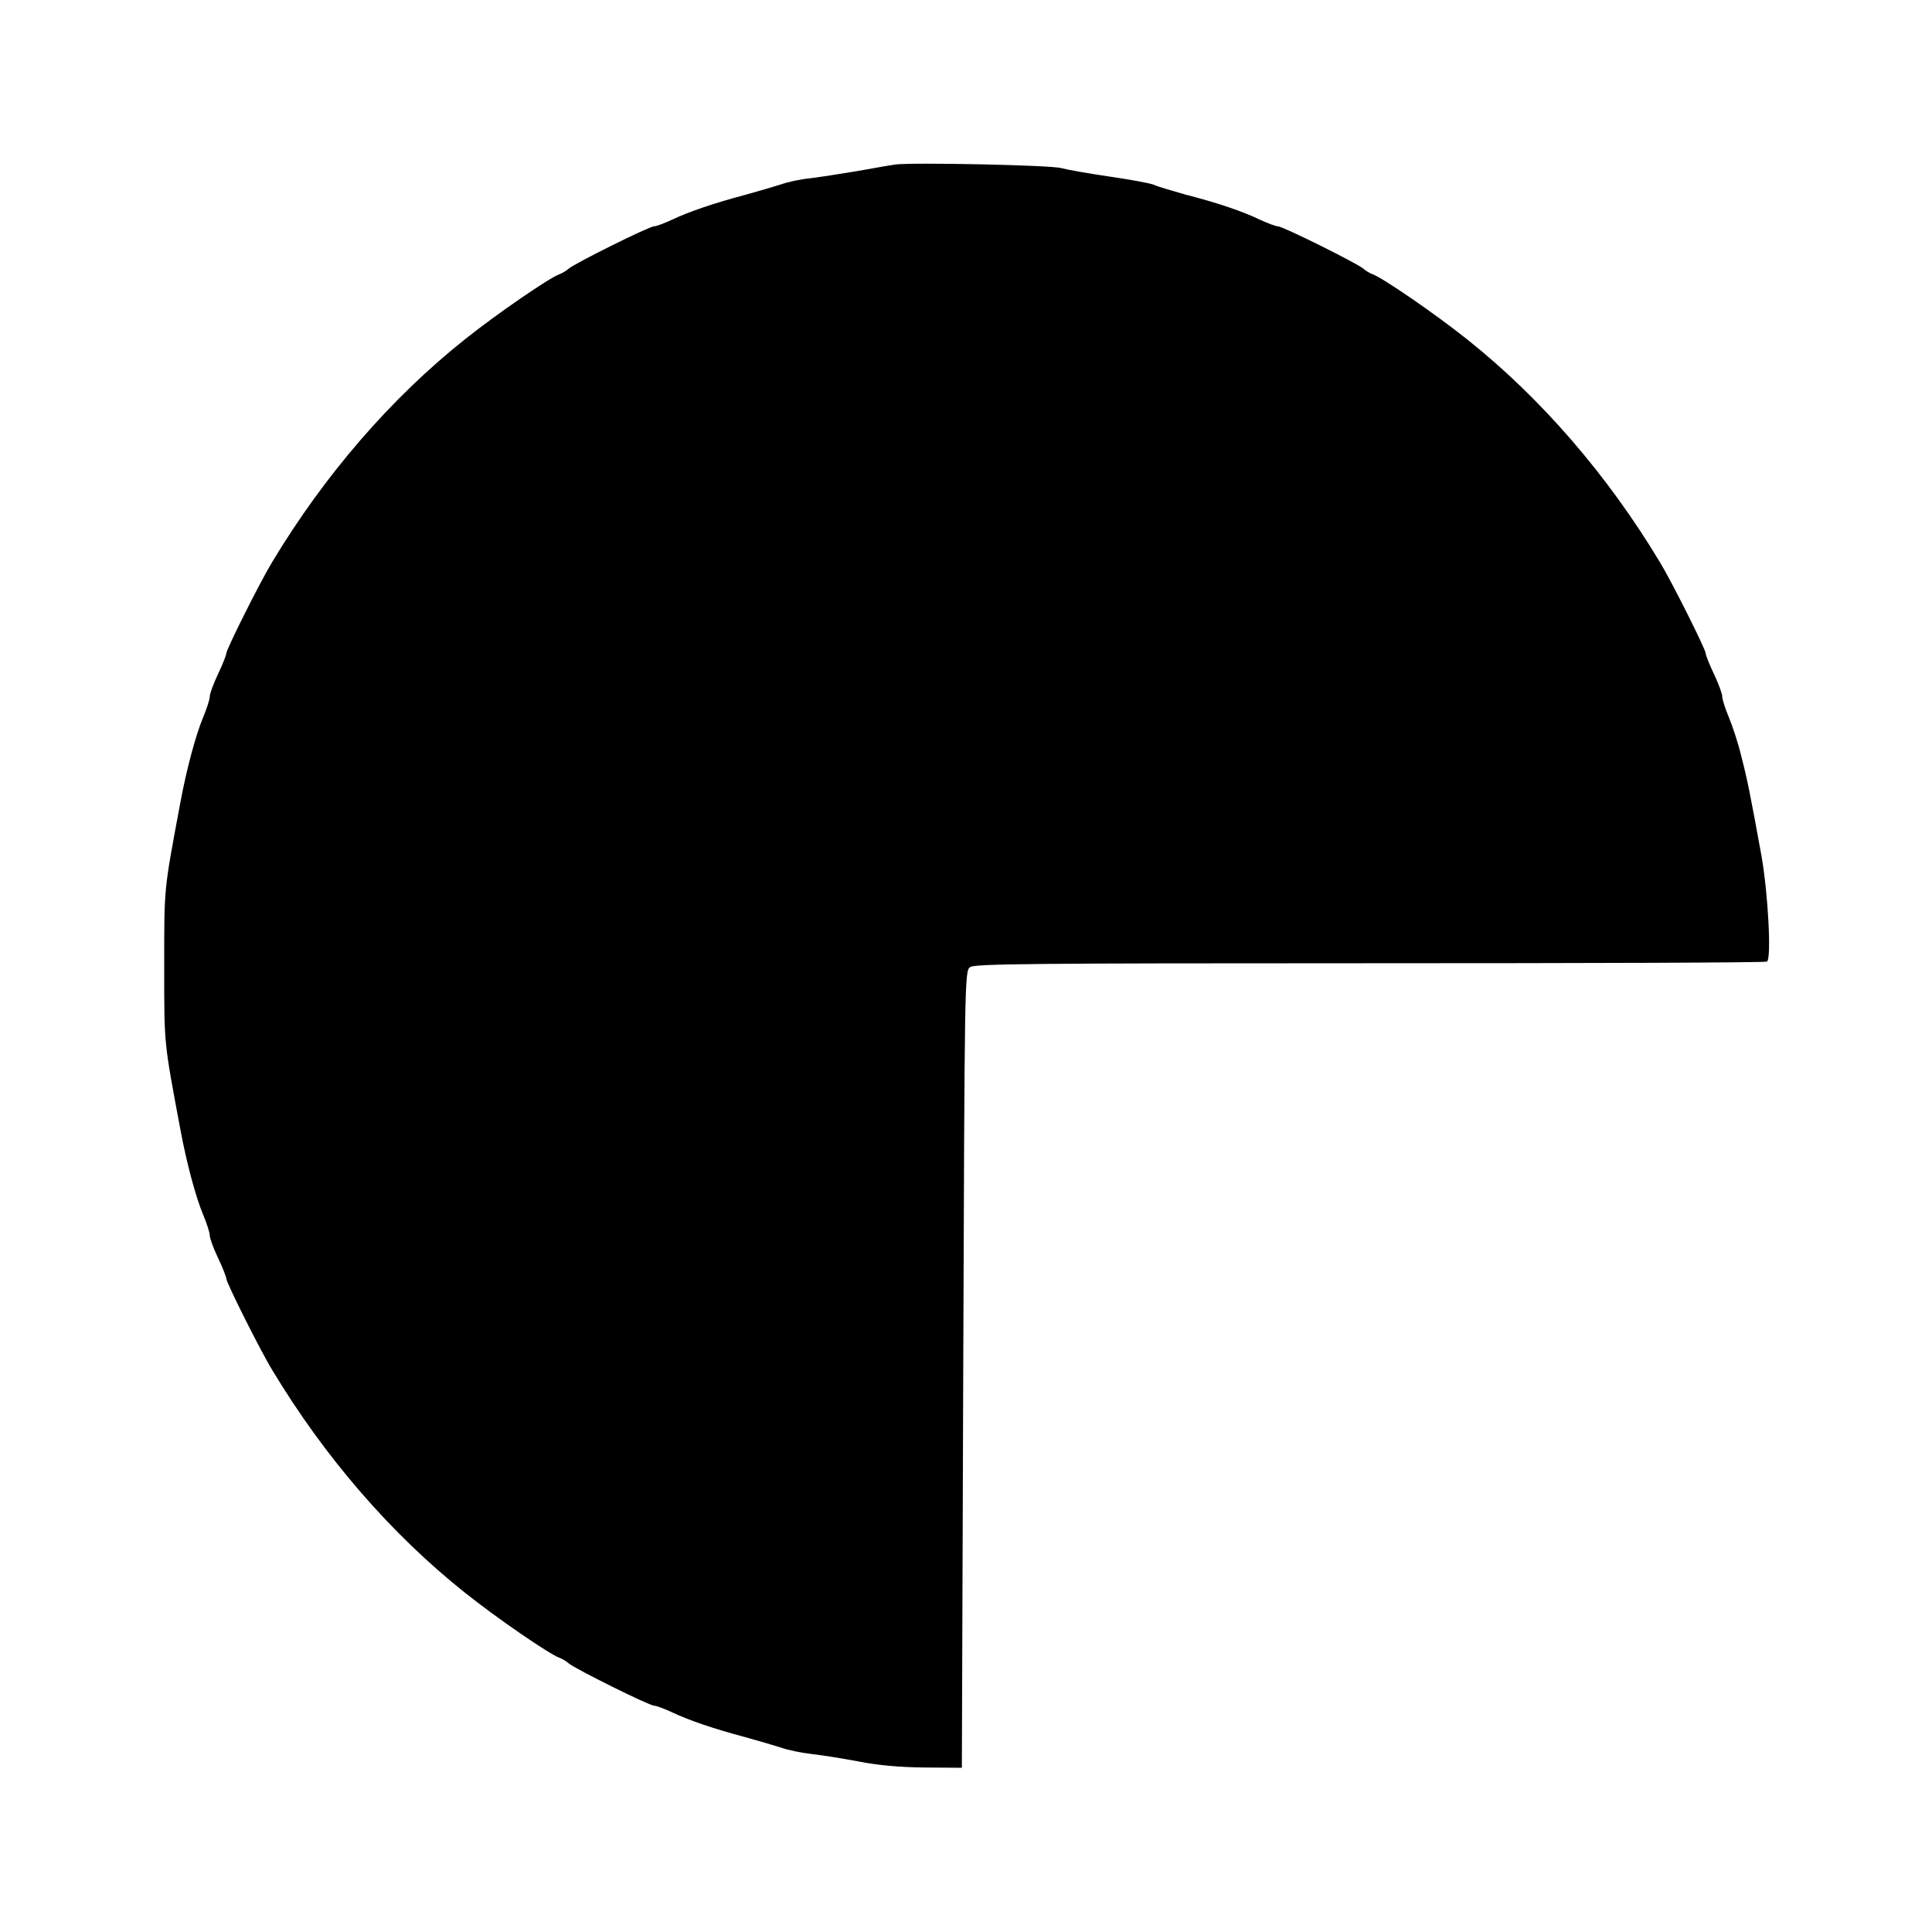
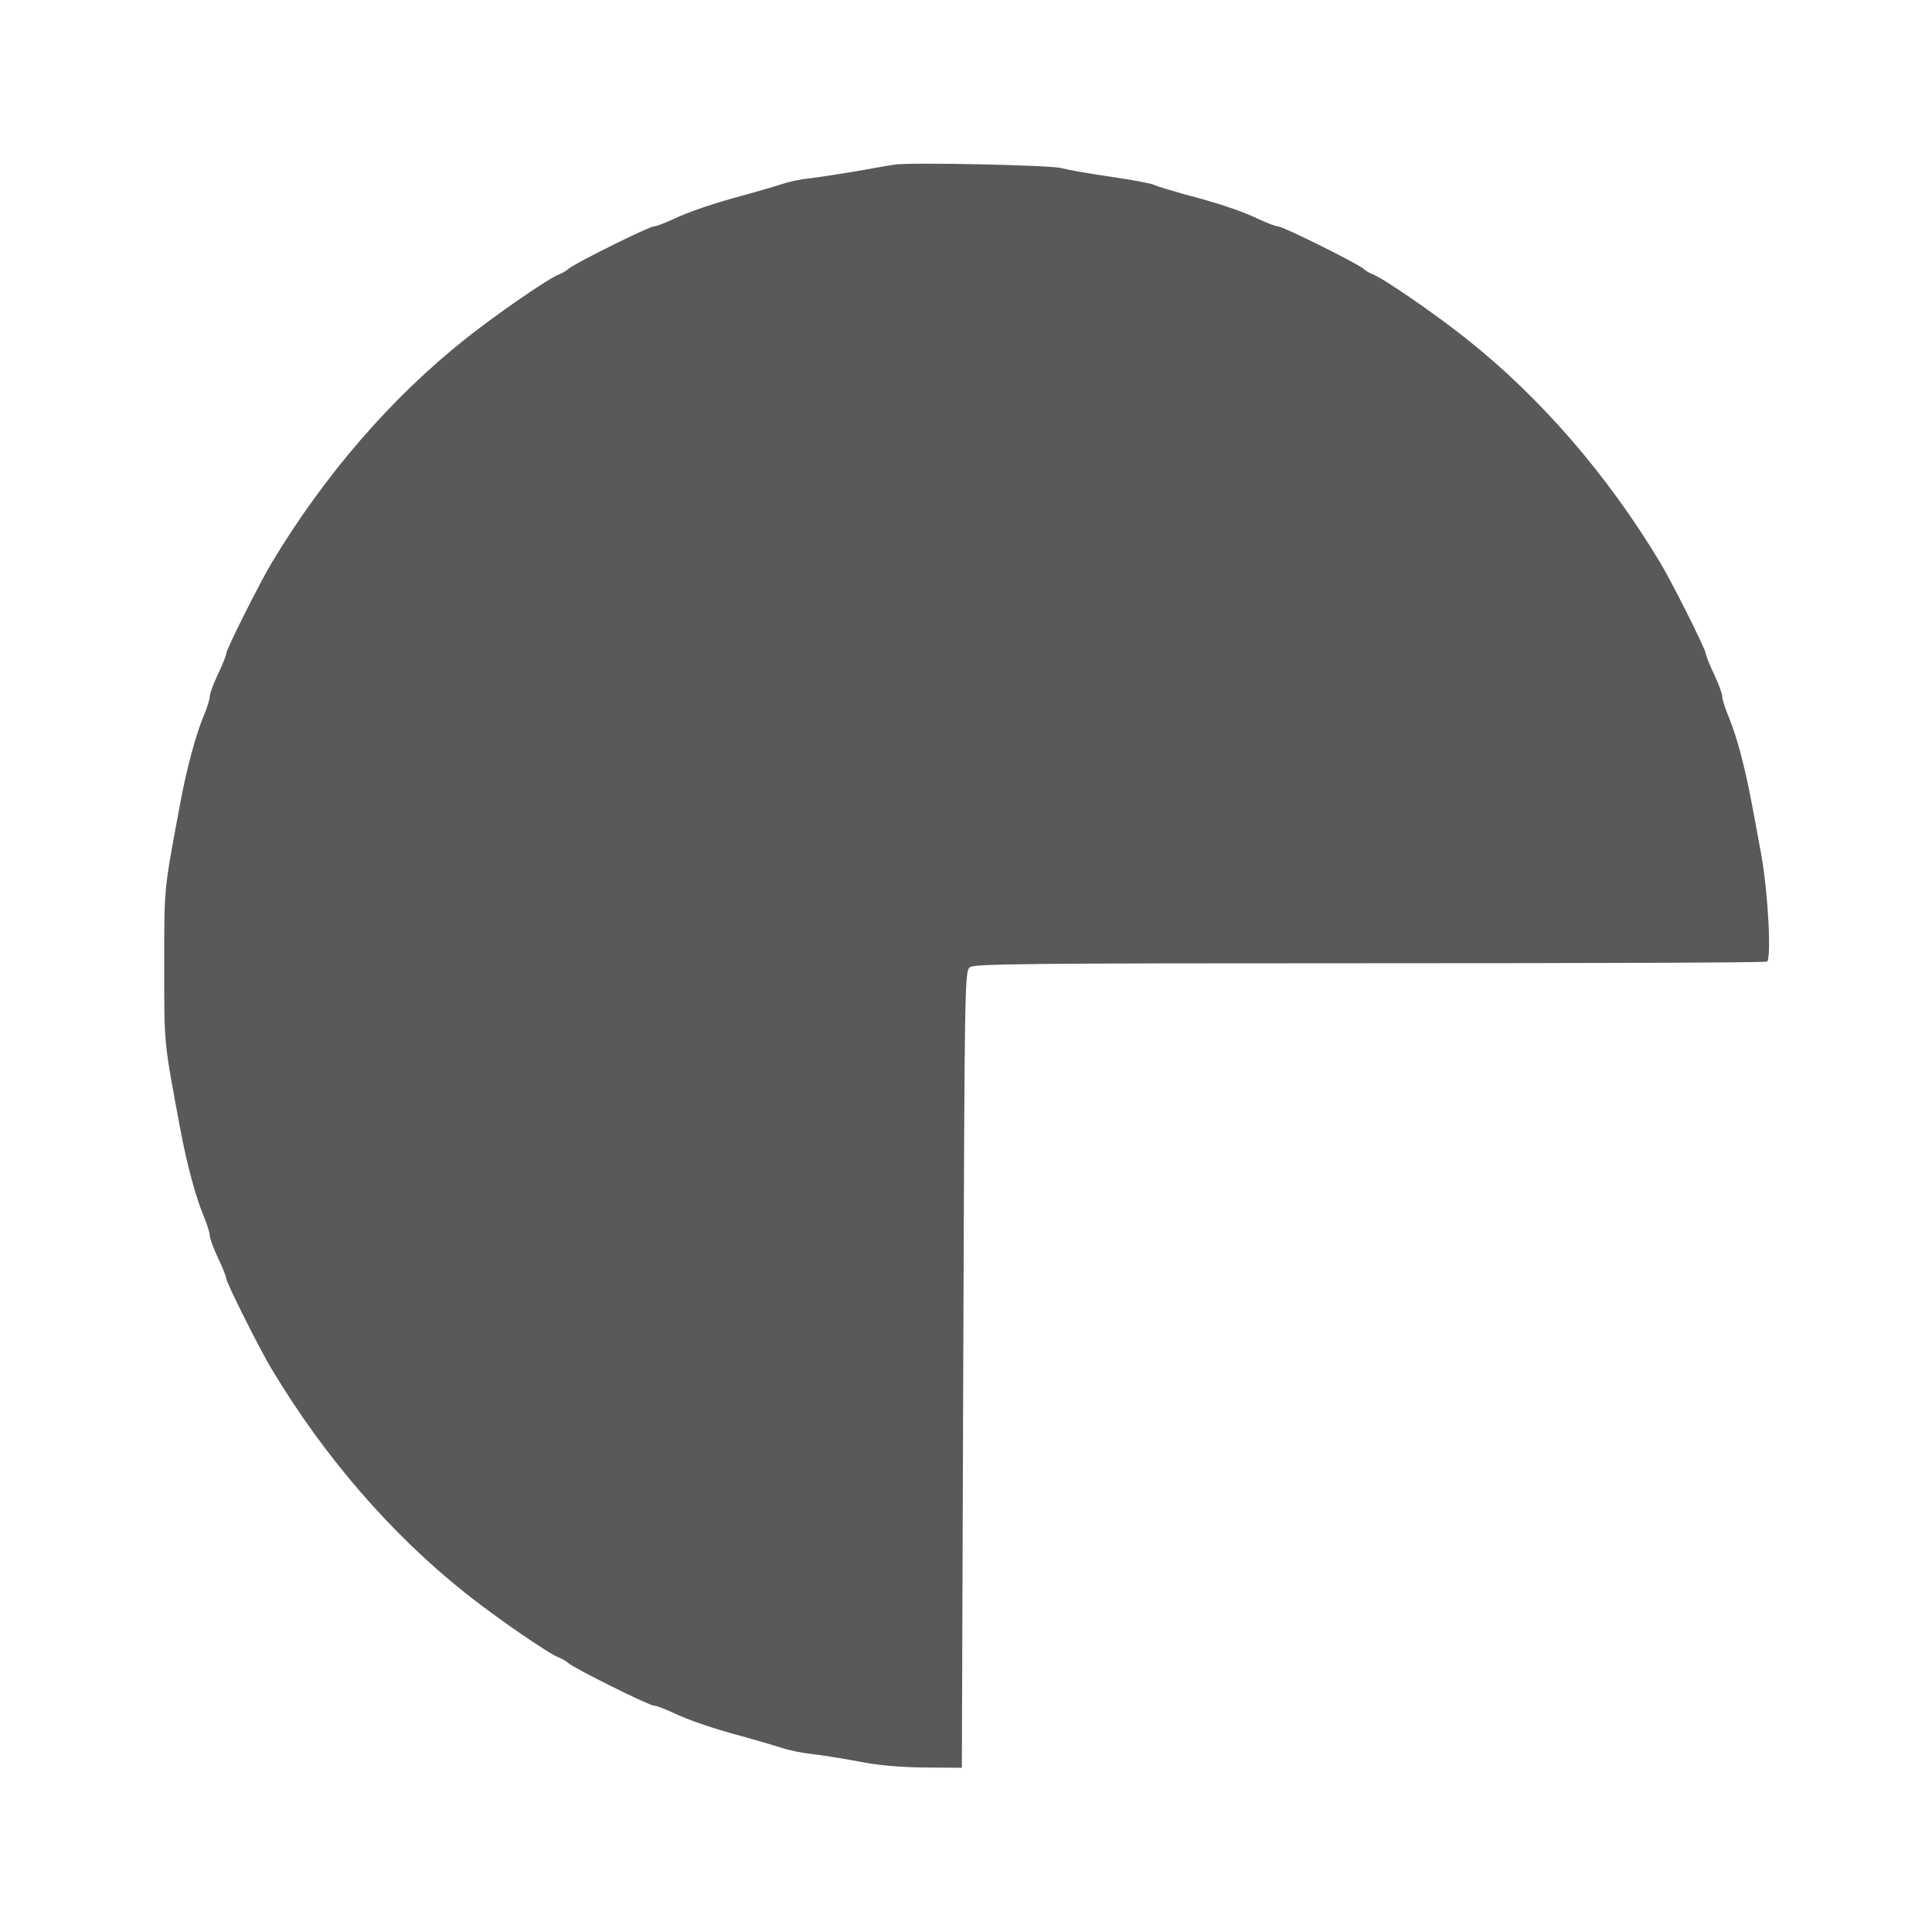
<svg xmlns="http://www.w3.org/2000/svg" version="1.0" width="700pt" height="700pt" viewBox="0 0 700 700" preserveAspectRatio="xMidYMid meet">
-   <g transform="translate(0,700) scale(0.1,-0.1)" fill="#000000" stroke="none">
+   <g transform="translate(0,700) scale(0.1,-0.1)" fill="#222222bf" stroke="none">
    <path d="M3245 6404 c-16 -2 -79 -13 -140 -24 -60 -10 -137 -22 -170 -26 -33 -3 -80 -13 -105 -22 -25 -8 -83 -25 -130 -38 -113 -30 -204 -61 -265 -90 -28 -13 -57 -24 -65 -24 -18 0 -285 -133 -309 -153 -9 -8 -24 -17 -35 -21 -36 -13 -223 -141 -341 -235 -268 -213 -509 -492 -698 -806 -43 -70 -167 -318 -167 -332 0 -6 -13 -40 -30 -75 -16 -34 -30 -71 -30 -82 0 -10 -11 -44 -24 -75 -26 -62 -59 -183 -82 -306 -61 -327 -59 -305 -59 -595 0 -290 -2 -268 59 -595 23 -123 56 -244 82 -306 13 -31 24 -65 24 -75 0 -11 14 -48 30 -82 17 -35 30 -69 30 -75 0 -14 124 -262 167 -332 189 -314 430 -593 698 -806 118 -94 305 -222 341 -235 11 -4 26 -13 35 -21 24 -20 291 -153 309 -153 8 0 37 -11 65 -24 61 -29 152 -60 265 -90 47 -13 105 -30 130 -38 25 -9 74 -19 110 -23 36 -4 112 -16 170 -27 71 -14 148 -21 240 -22 l135 -1 5 1443 c5 1420 5 1444 25 1458 16 12 222 14 1448 14 785 0 1433 2 1439 6 17 10 4 249 -20 384 -41 225 -51 276 -73 360 -11 47 -32 110 -45 141 -13 31 -24 65 -24 75 0 11 -14 48 -30 82 -17 35 -30 69 -30 75 0 14 -124 262 -167 332 -189 314 -430 593 -698 806 -118 94 -305 222 -341 235 -11 4 -26 13 -35 21 -24 20 -291 153 -309 153 -8 0 -37 11 -65 24 -62 30 -153 61 -270 91 -49 14 -101 29 -113 35 -13 6 -85 19 -160 30 -76 11 -155 25 -177 31 -39 11 -540 21 -600 13z" />
  </g>
</svg>
